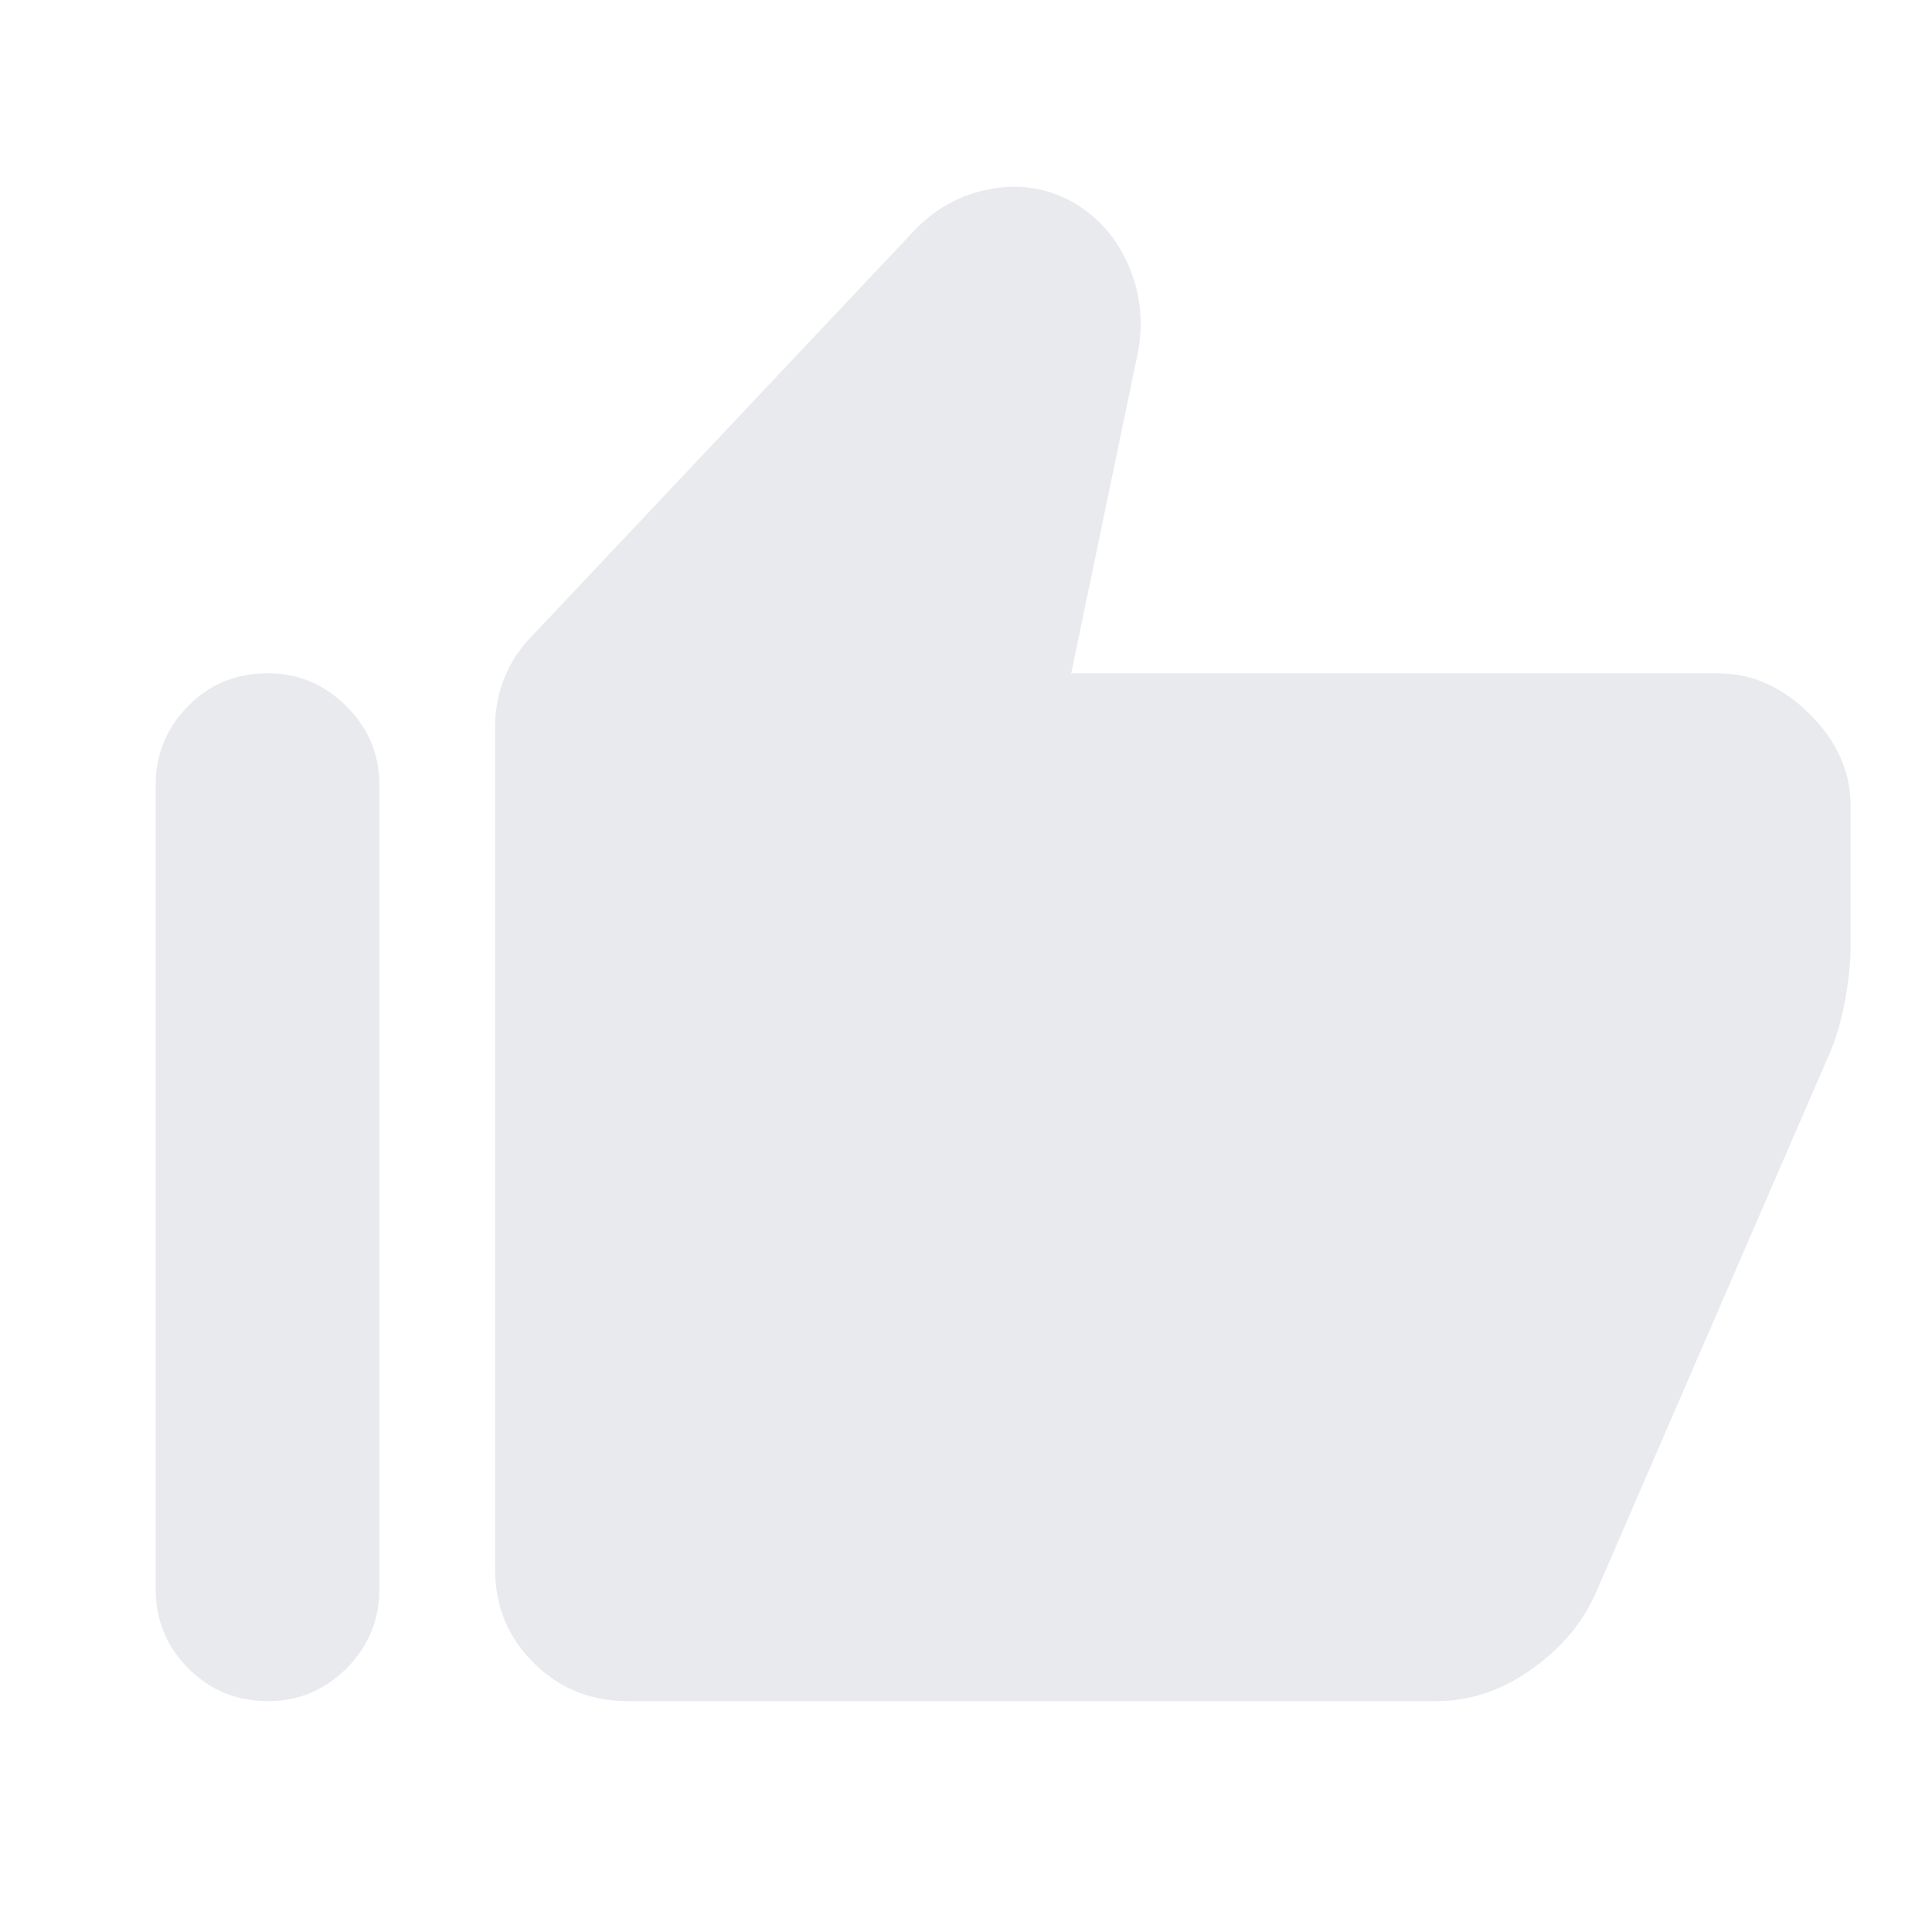
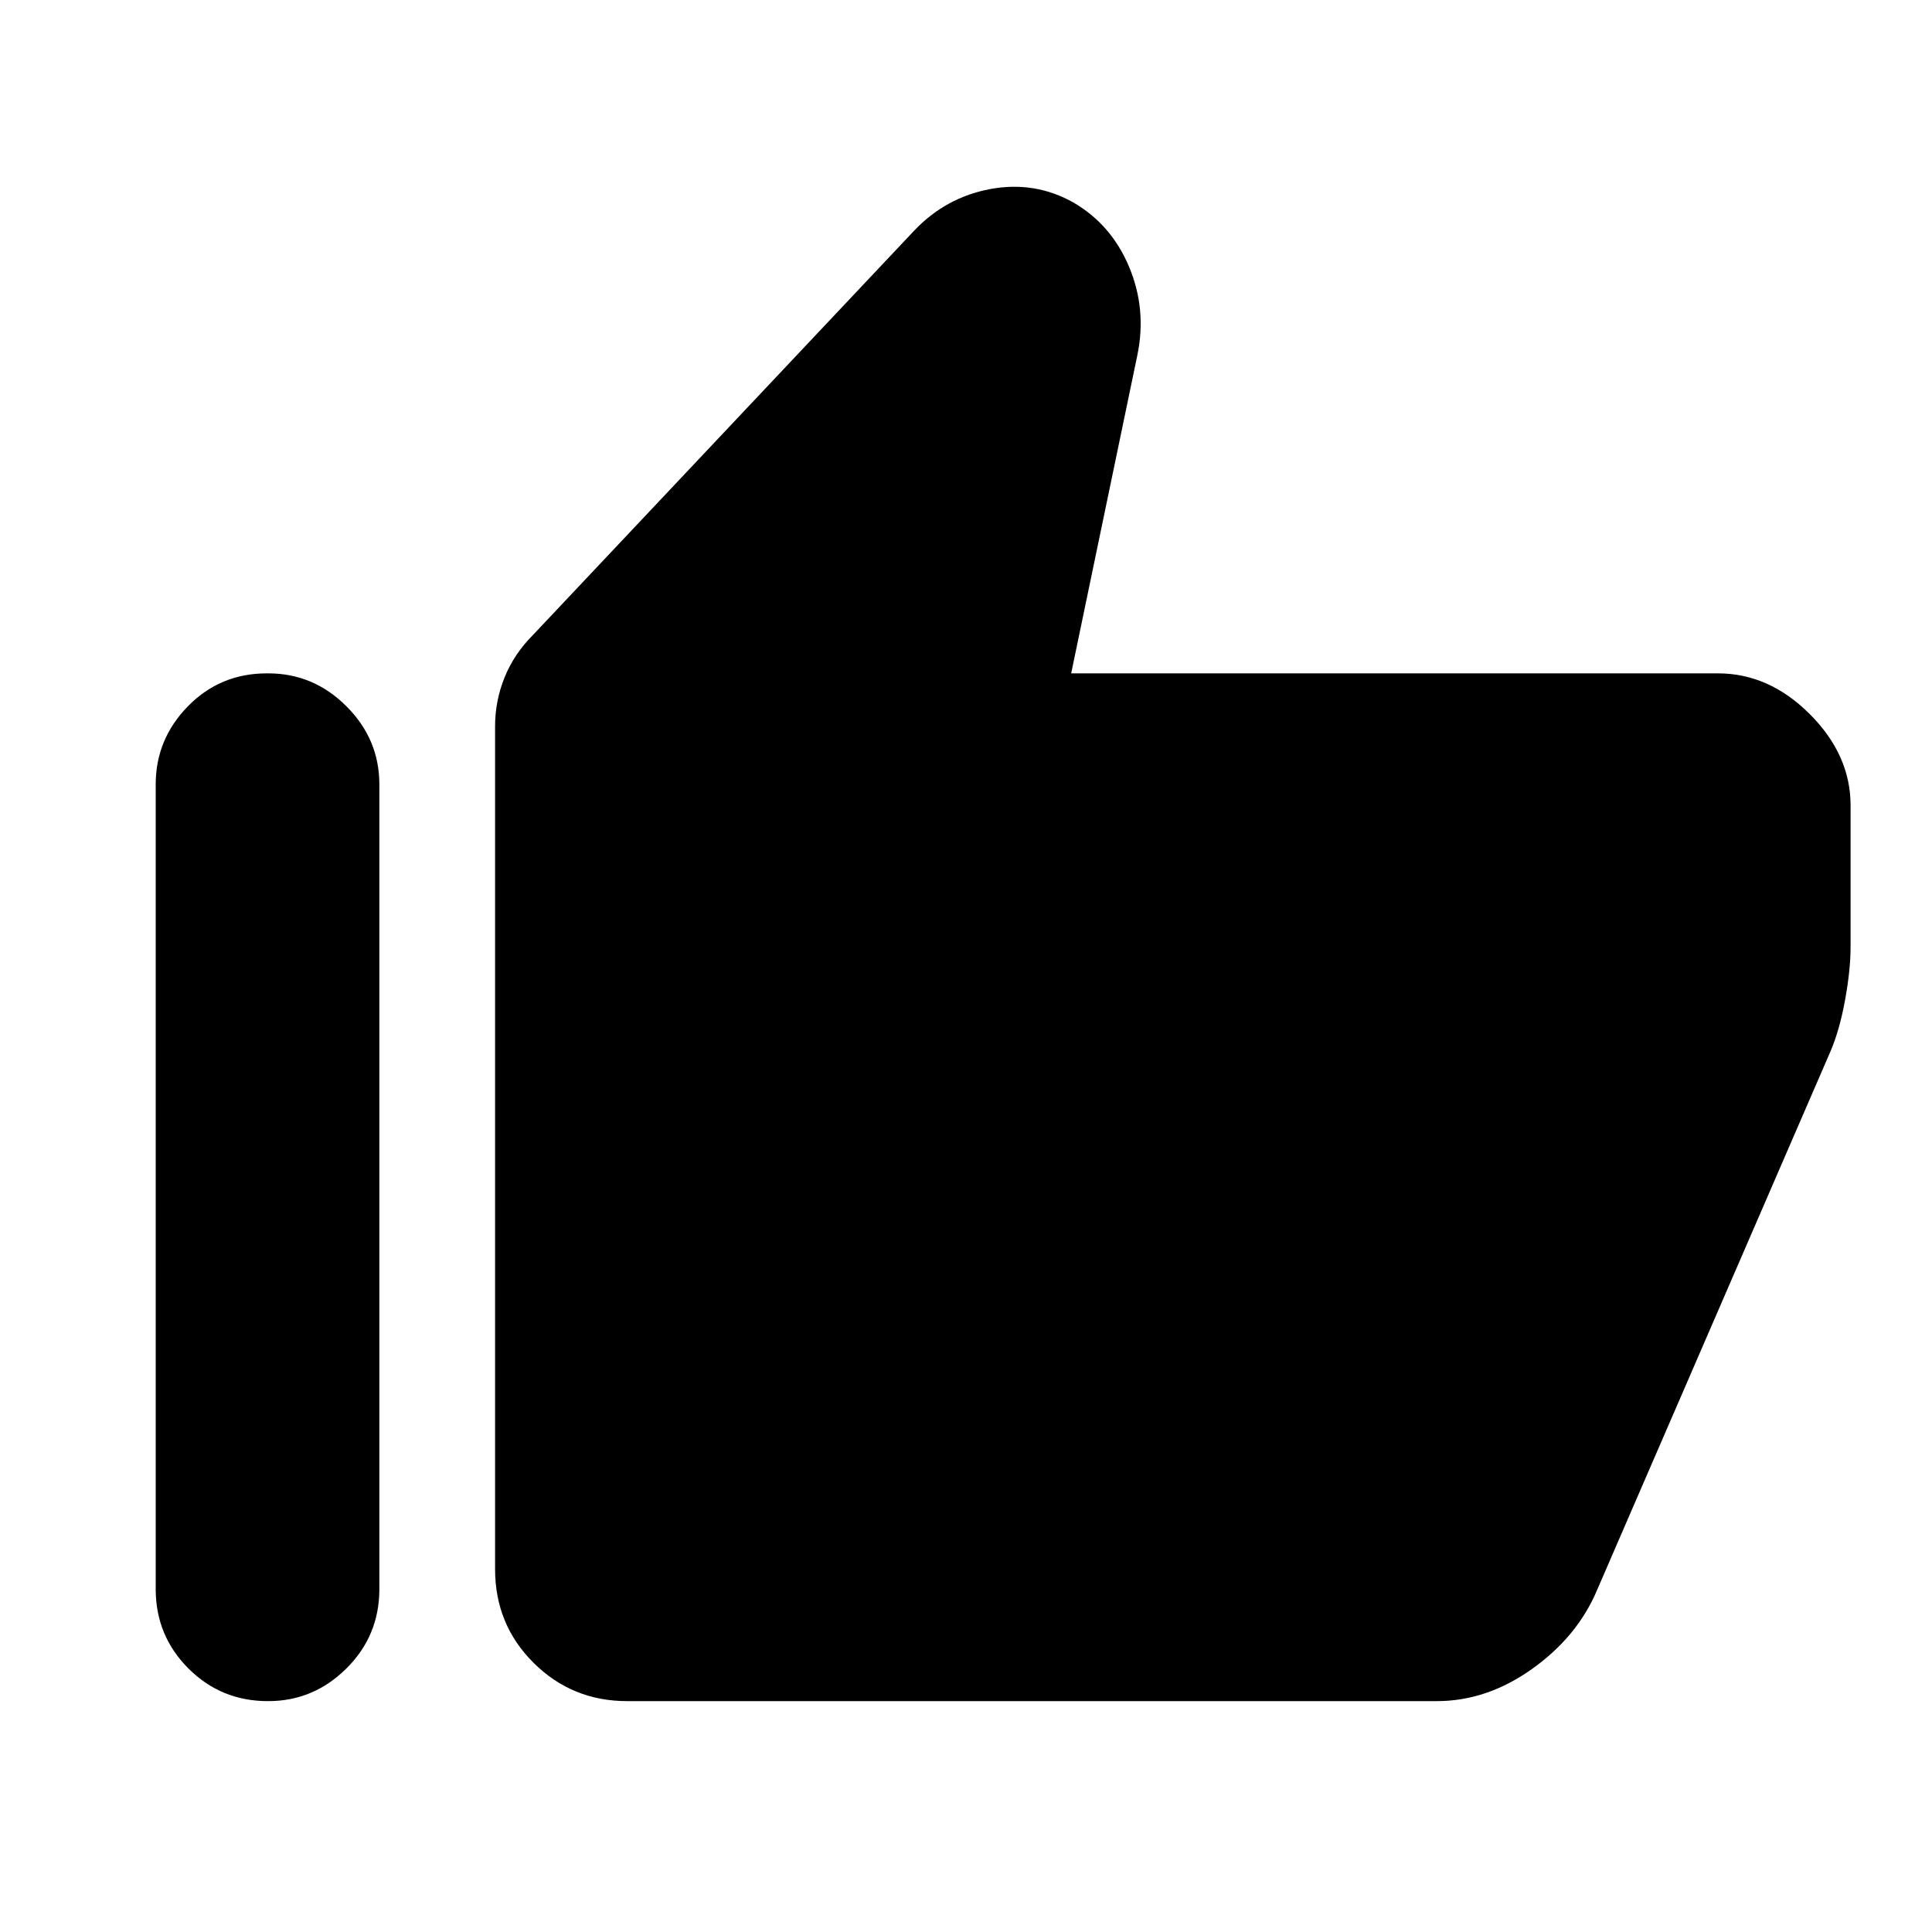
- <svg xmlns="http://www.w3.org/2000/svg" height="24px" viewBox="0 -960 960 960" width="24px" fill="#e8eaed">
+ <svg xmlns="http://www.w3.org/2000/svg" height="24px" viewBox="0 -960 960 960" width="24px" fill="currentColor">
  <path d="M853.67-625.41q25.35 0 45.61 20.26 20.26 20.26 20.26 45.37v70.24q0 11.47-2.74 26.45-2.73 14.98-7.23 25.48L793.61-170q-9.72 23.15-32.24 39.22-22.52 16.06-47.41 16.06H311.63q-27.35 0-46.49-19.02T246-180.35v-418.72q0-12.67 4.73-24.35 4.73-11.69 14.16-21.12l189.52-201.02q15.68-16.42 37.7-20.51 22.02-4.08 41.17 6.64 18.92 10.97 27.75 32 8.84 21.02 4.12 43.89l-32.89 158.13h321.41Zm-720.6 510.69q-23.22 0-39.46-16.24-16.24-16.24-16.24-39.45v-399.81q0-22.48 16-38.83 16-16.36 39.22-16.36h.71q22.48 0 38.84 16.36 16.36 16.35 16.36 38.83v399.81q0 23.21-16.36 39.45-16.36 16.24-38.84 16.24h-.23Z" />
</svg>
